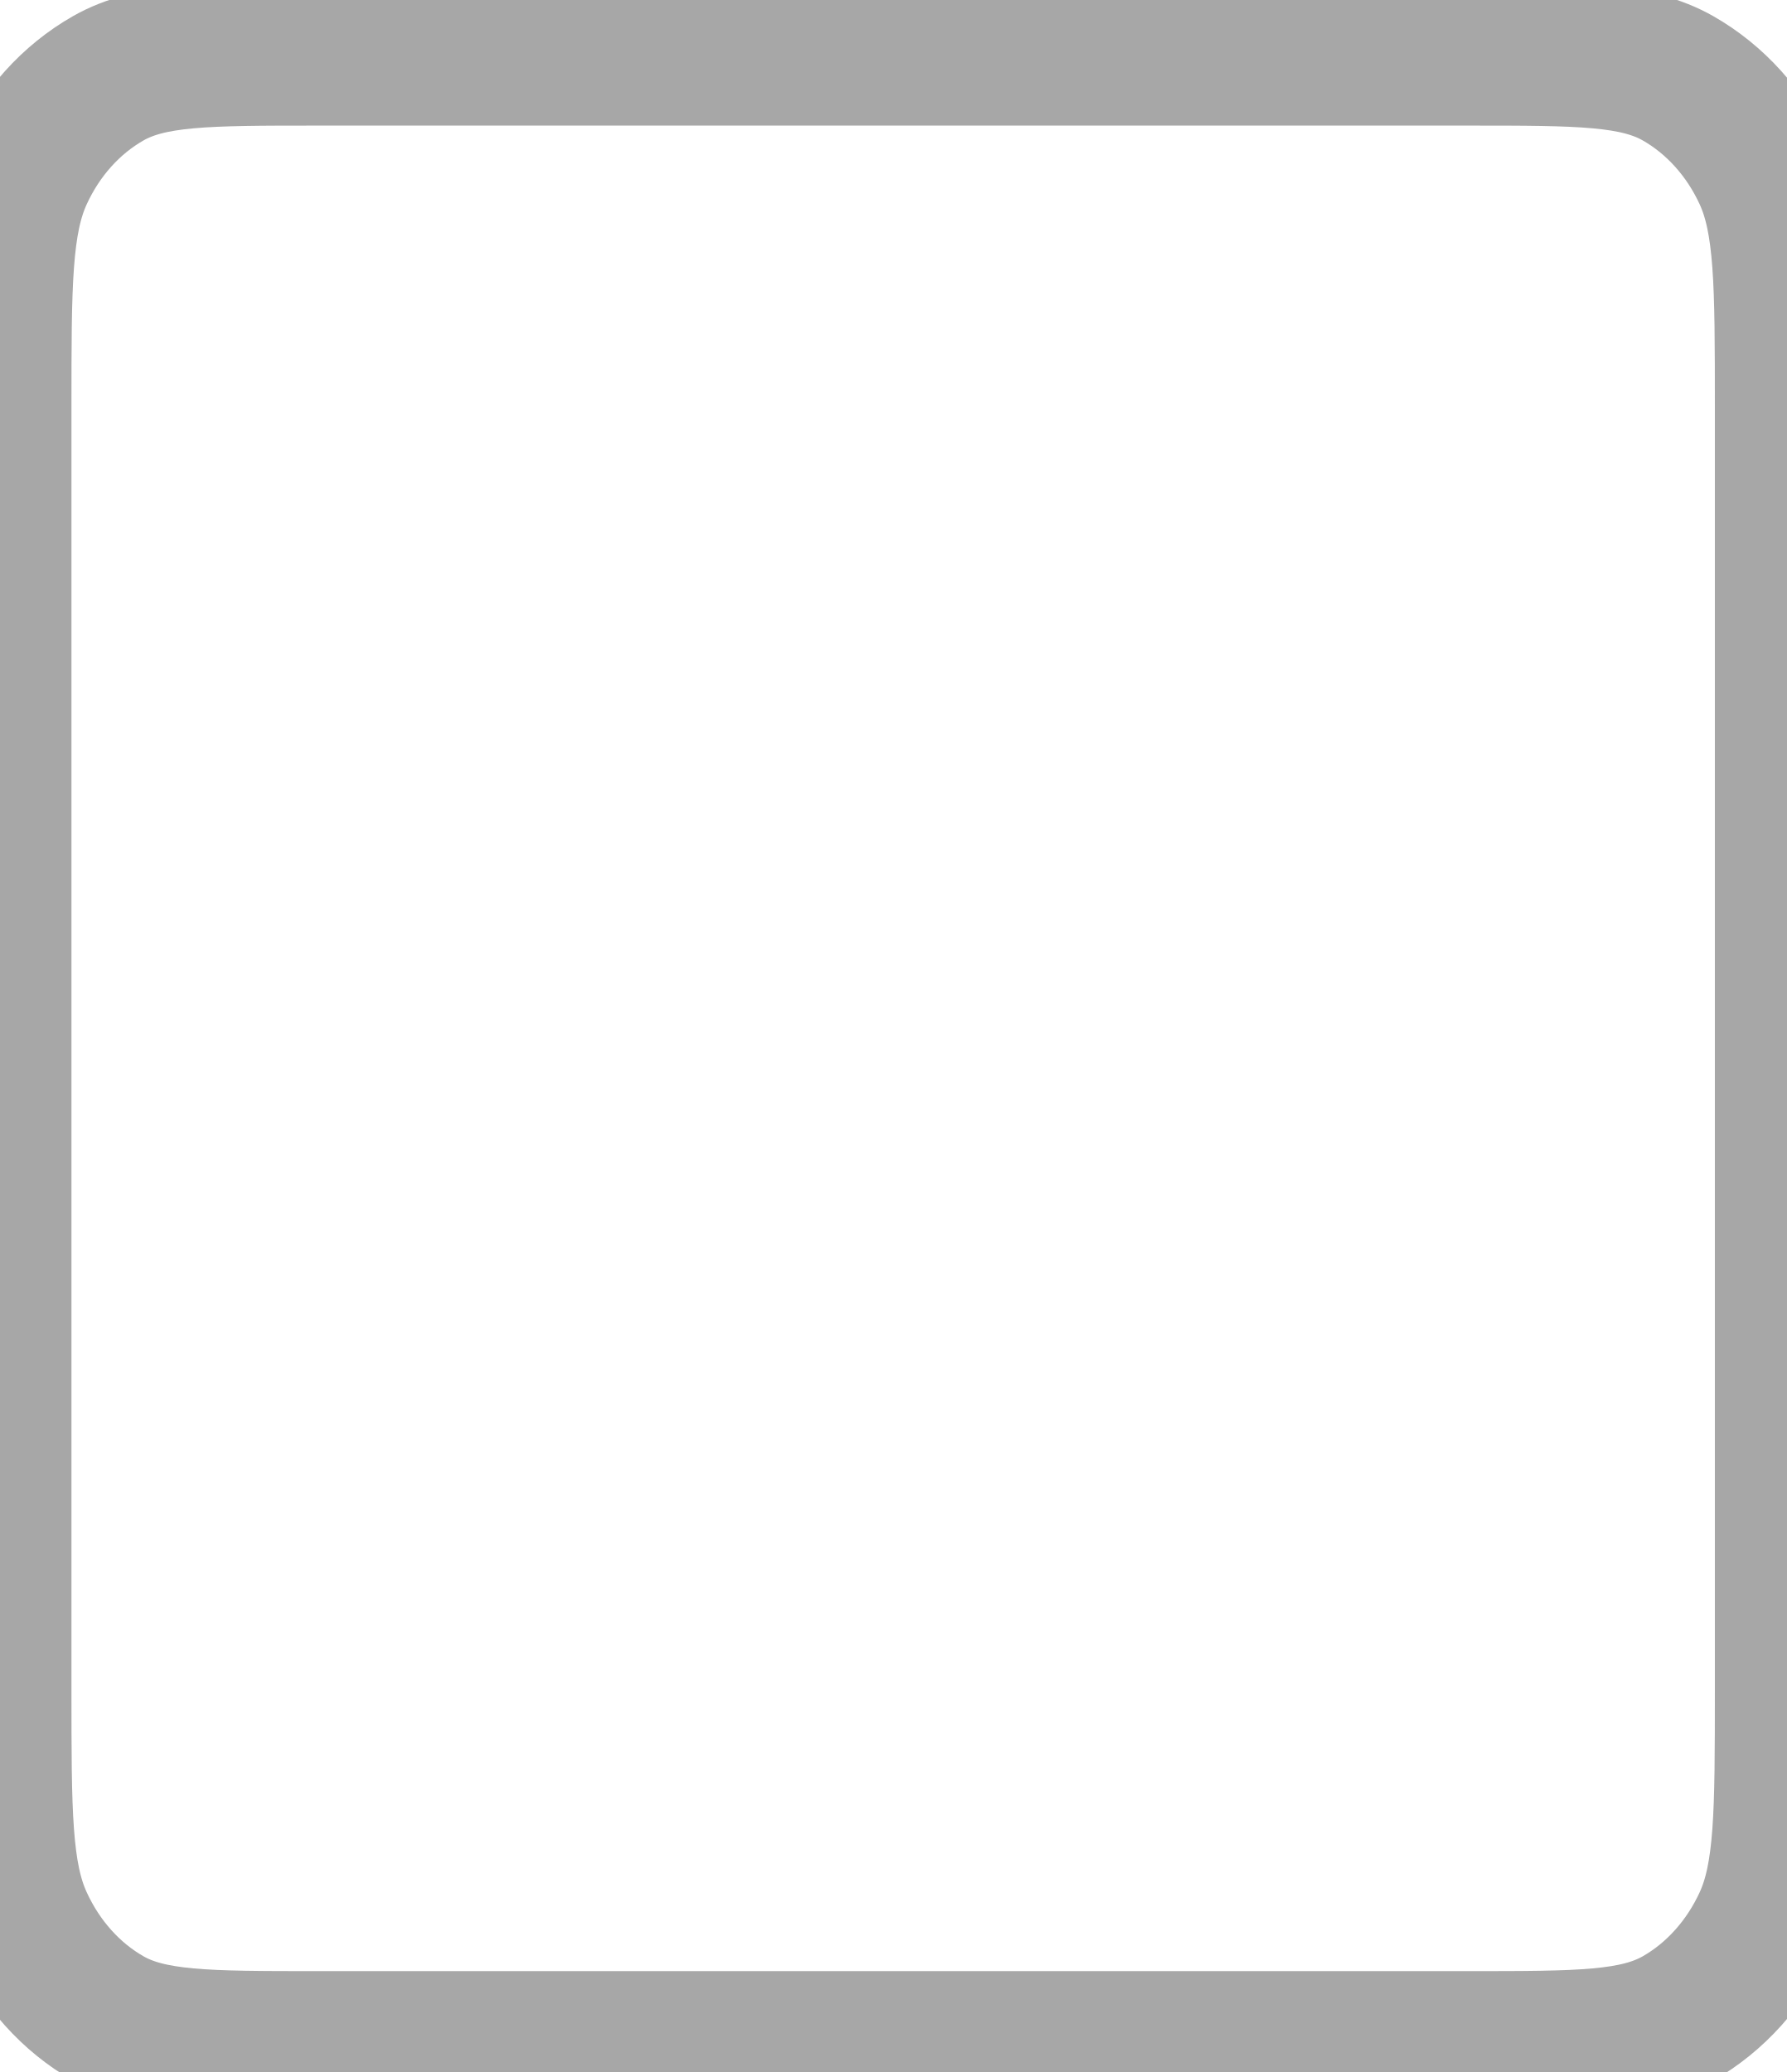
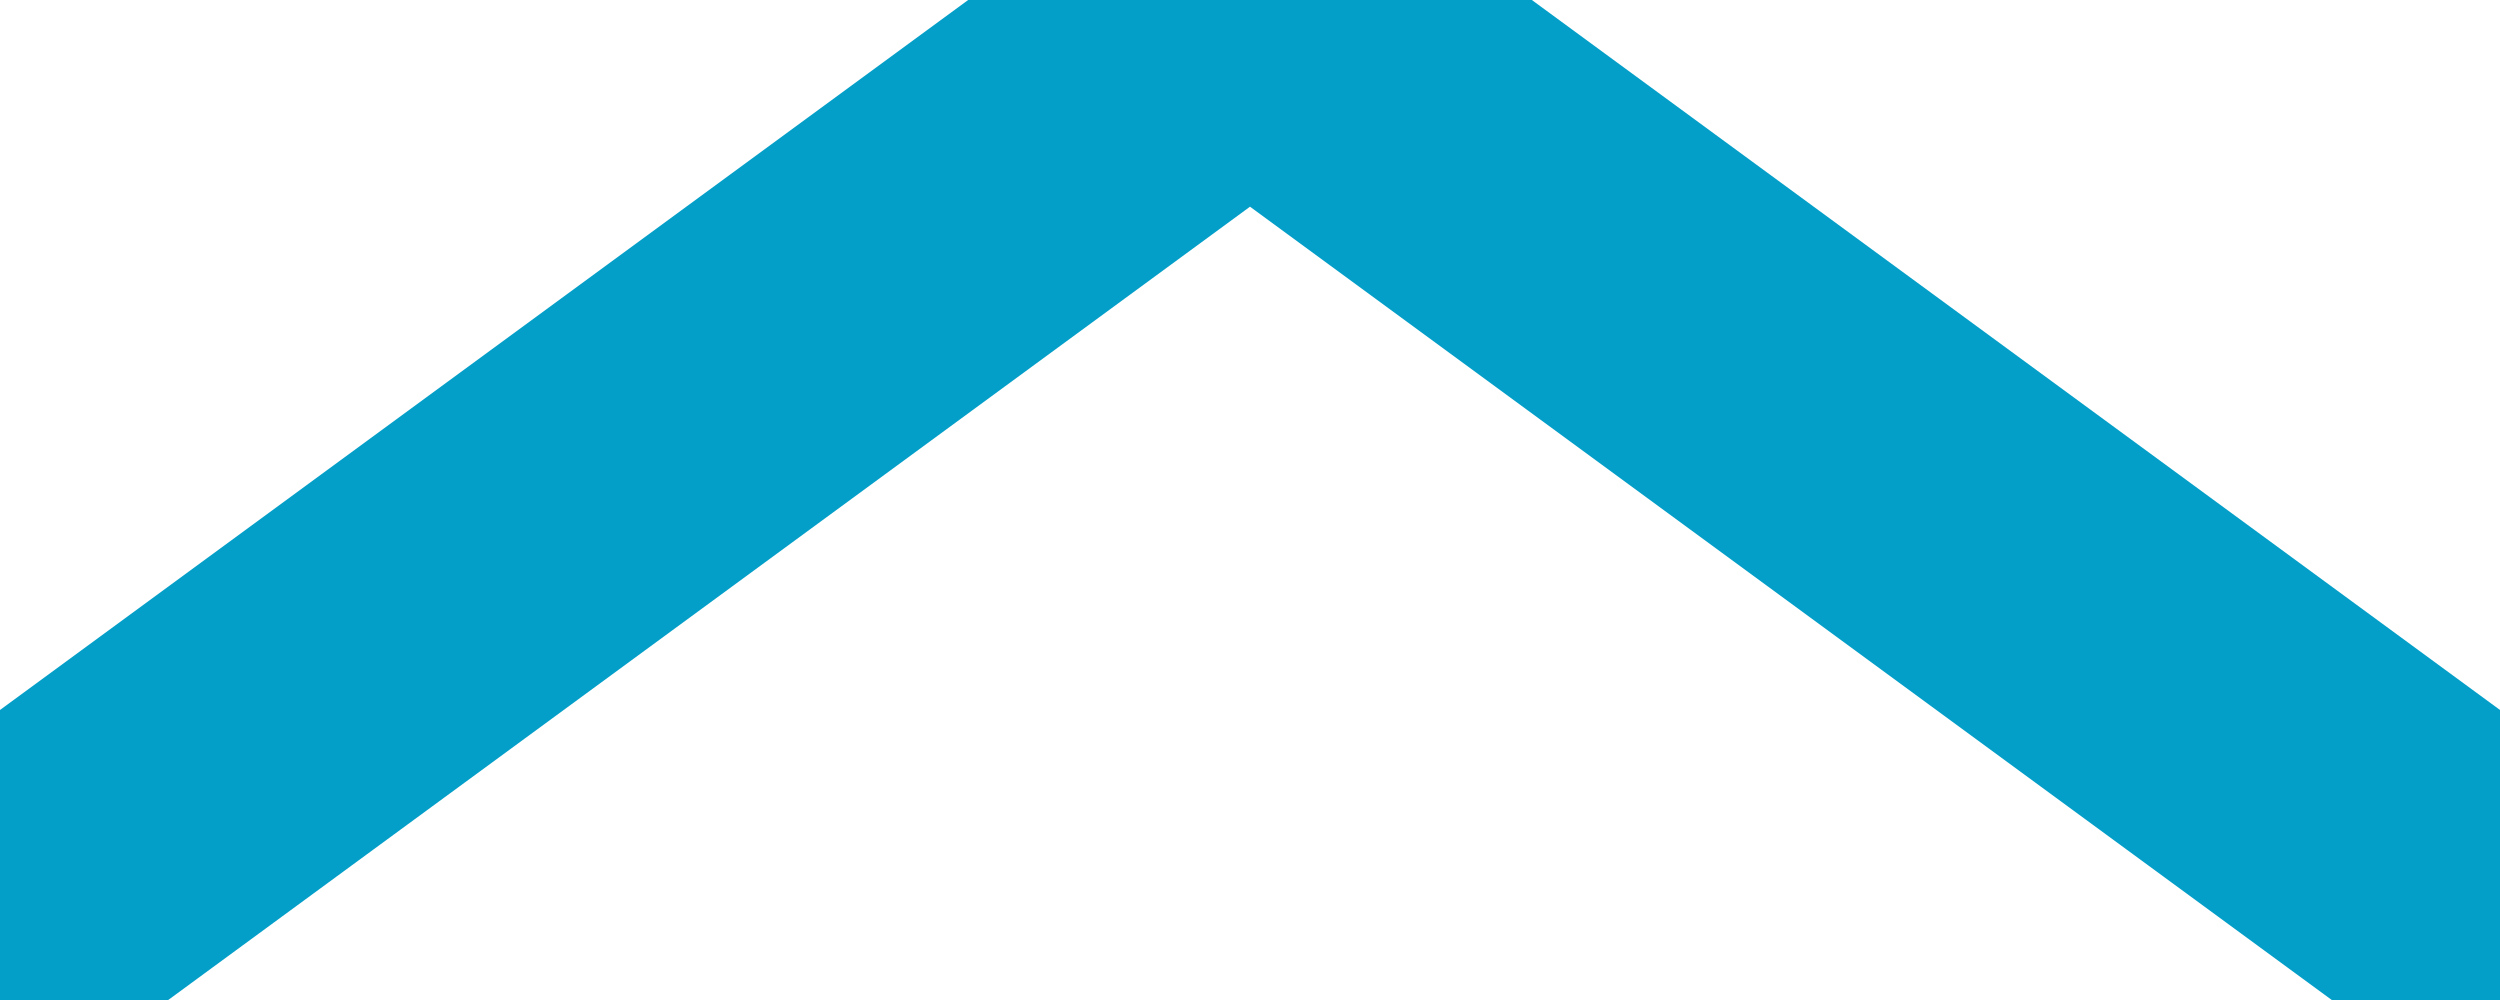
- <svg xmlns="http://www.w3.org/2000/svg" width="25" height="29" viewBox="0 0 25 29" fill="none">
-   <path d="M0 5.706V23.64C0 25.372 0 26.237 0.303 26.898C0.569 27.48 0.994 27.954 1.516 28.251C2.11 28.588 2.887 28.588 4.44 28.588H20.56C22.113 28.588 22.889 28.588 23.483 28.251C24.005 27.954 24.431 27.48 24.698 26.898C25 26.238 25 25.373 25 23.645V5.701C25 3.973 25 3.107 24.698 2.446C24.431 1.864 24.005 1.392 23.483 1.095C22.888 0.758 22.111 0.758 20.556 0.758H4.445C2.889 0.758 2.111 0.758 1.516 1.095C0.994 1.392 0.569 1.864 0.303 2.446C0 3.108 0 3.974 0 5.706Z" stroke="#898989" stroke-opacity="0.75" stroke-width="2" stroke-linecap="round" stroke-linejoin="round" />
+ <svg xmlns="http://www.w3.org/2000/svg" width="15" height="6" viewBox="0 0 15 6" fill="none">
+   <path d="M15 5.5L7.5 0L0 5.5" stroke="#039FC8" stroke-width="2" stroke-linecap="round" stroke-linejoin="round" />
</svg>
